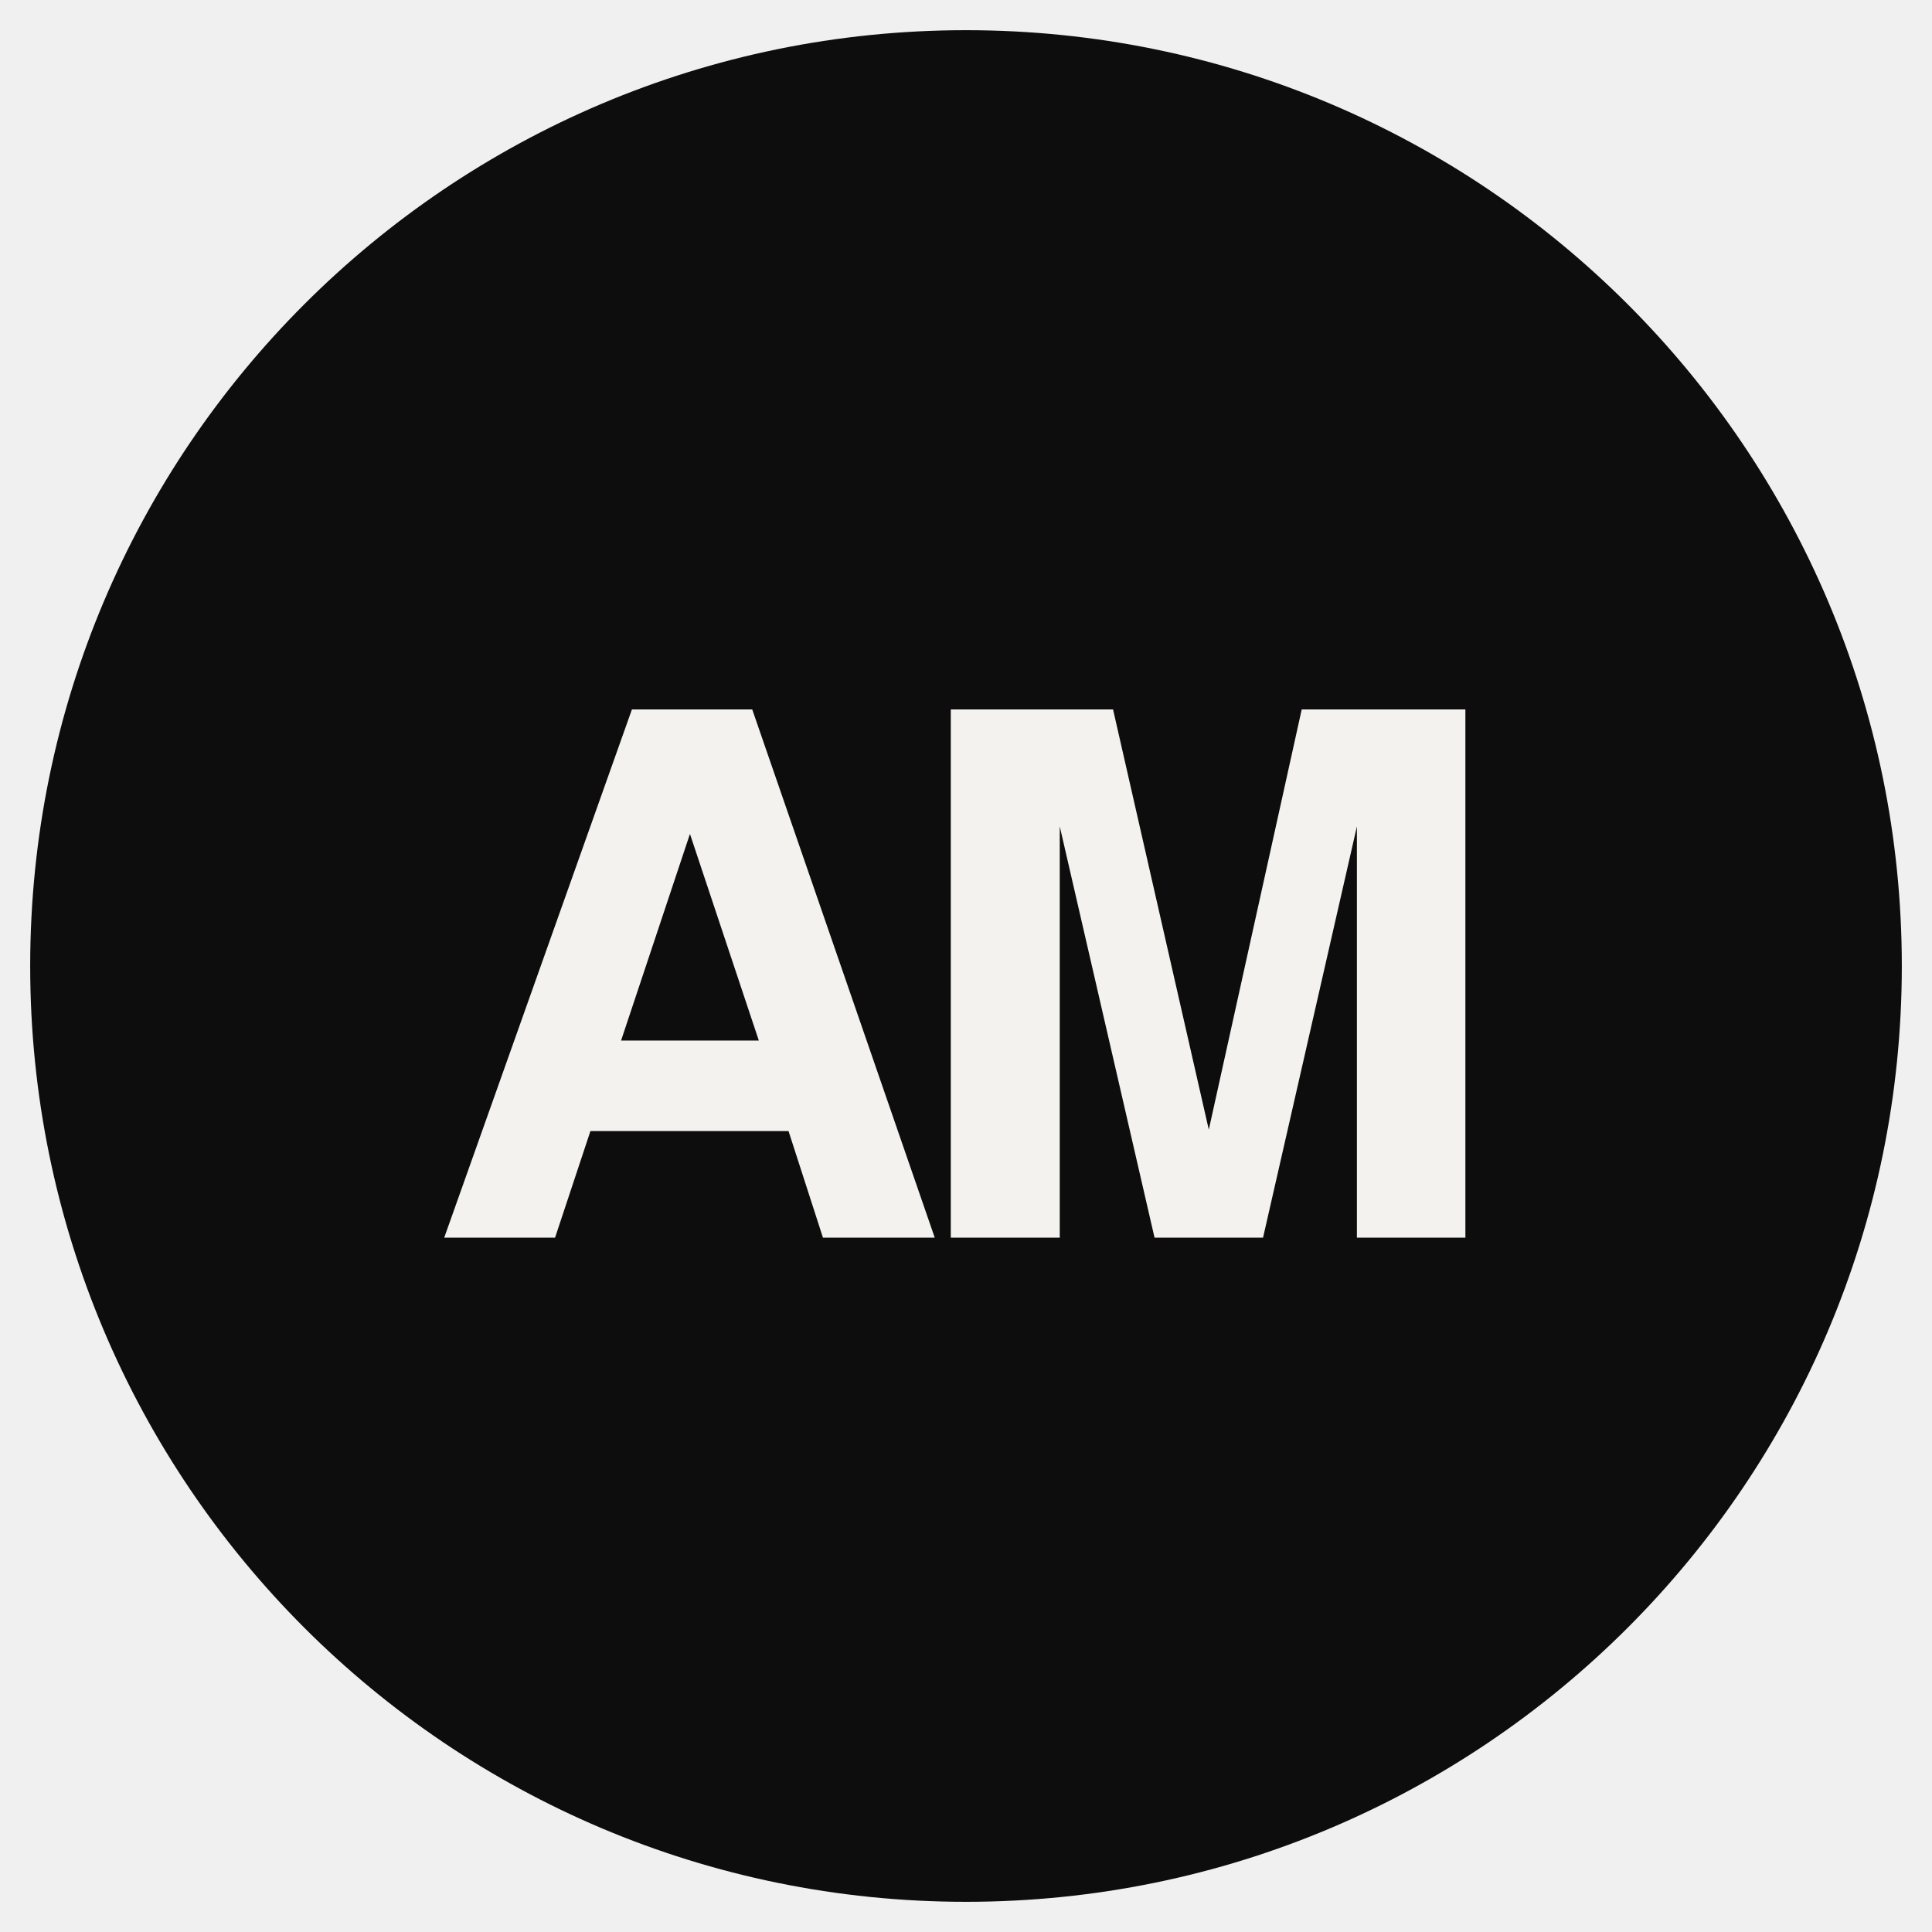
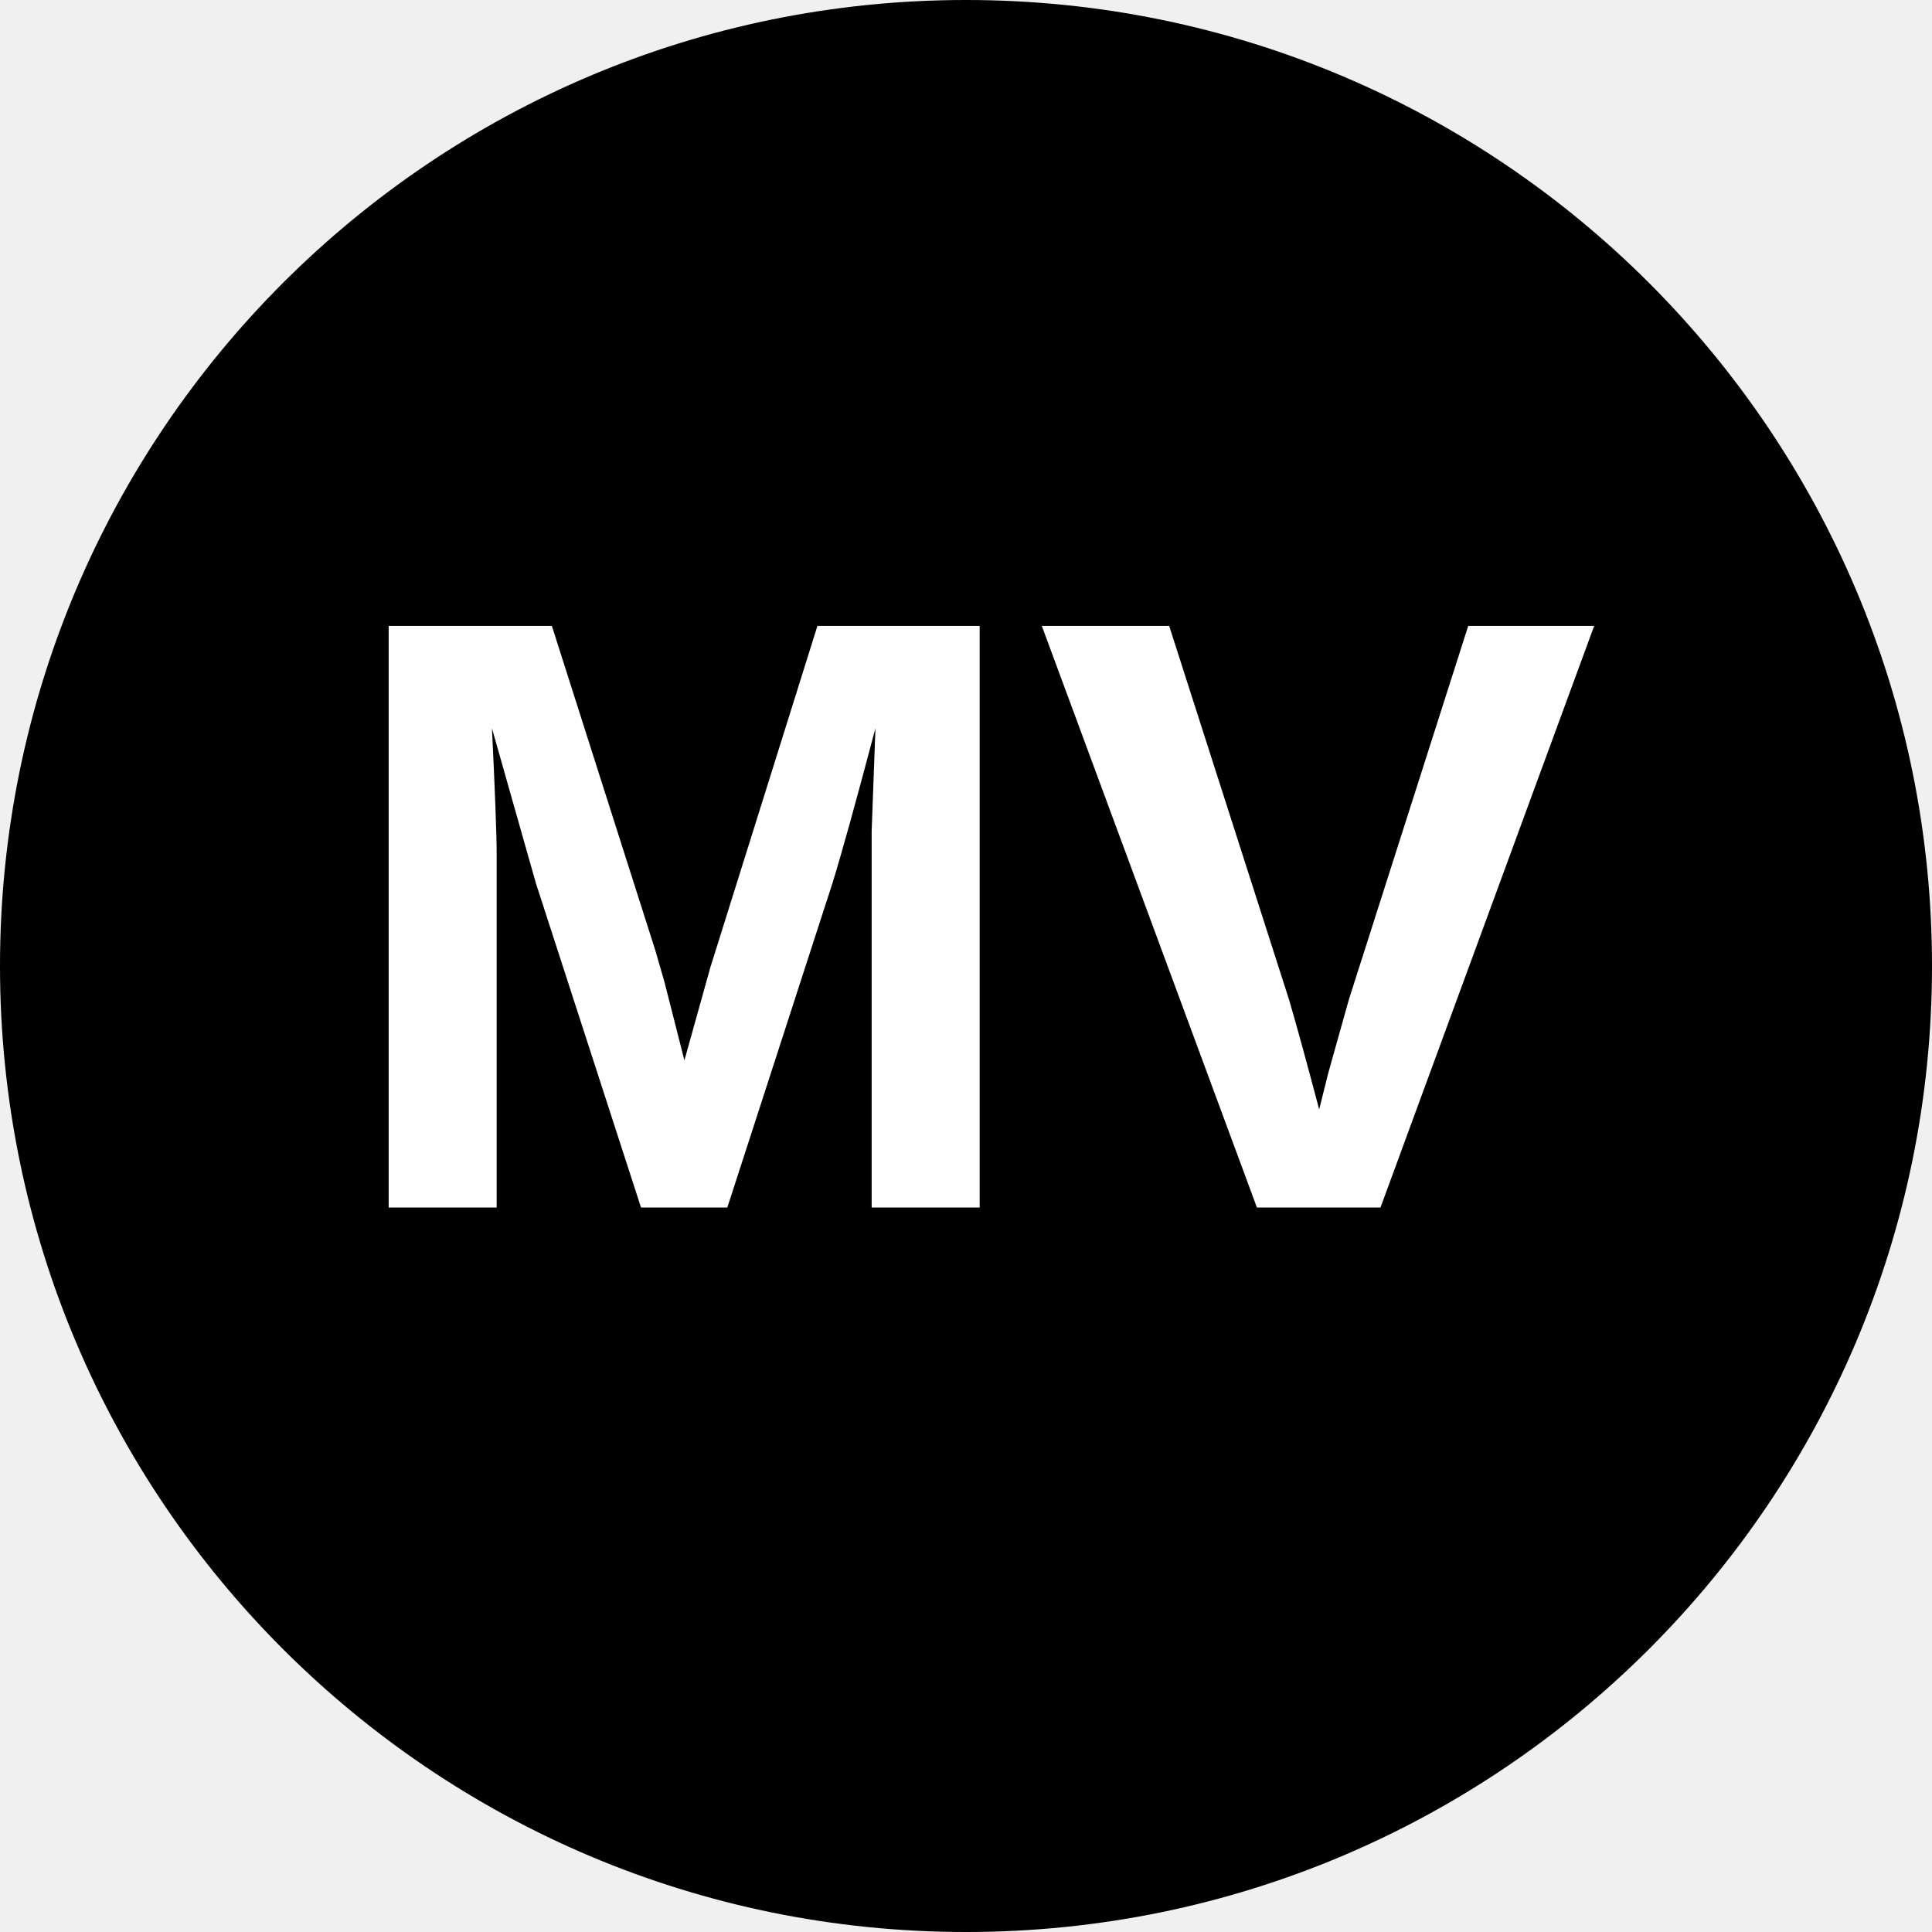
- <svg xmlns="http://www.w3.org/2000/svg" viewBox="0 0 64 64">
-   <circle cx="32" cy="32" r="31" fill="#0d0d0d" />
-   <text x="32" y="41" text-anchor="middle" font-family="Helvetica, Arial, sans-serif" font-weight="700" font-size="24" letter-spacing="-1.5" fill="#f4f2ee">AM</text>
+ <svg xmlns="http://www.w3.org/2000/svg" viewBox="0 0 64 64" role="img" aria-label="MV favicon">
+   <rect width="64" height="64" rx="32" fill="#000000" />
+   <text x="32" y="40" text-anchor="middle" font-family="Arial, Helvetica, sans-serif" font-size="28" font-weight="700" fill="#FFFFFF">MV</text>
</svg>
